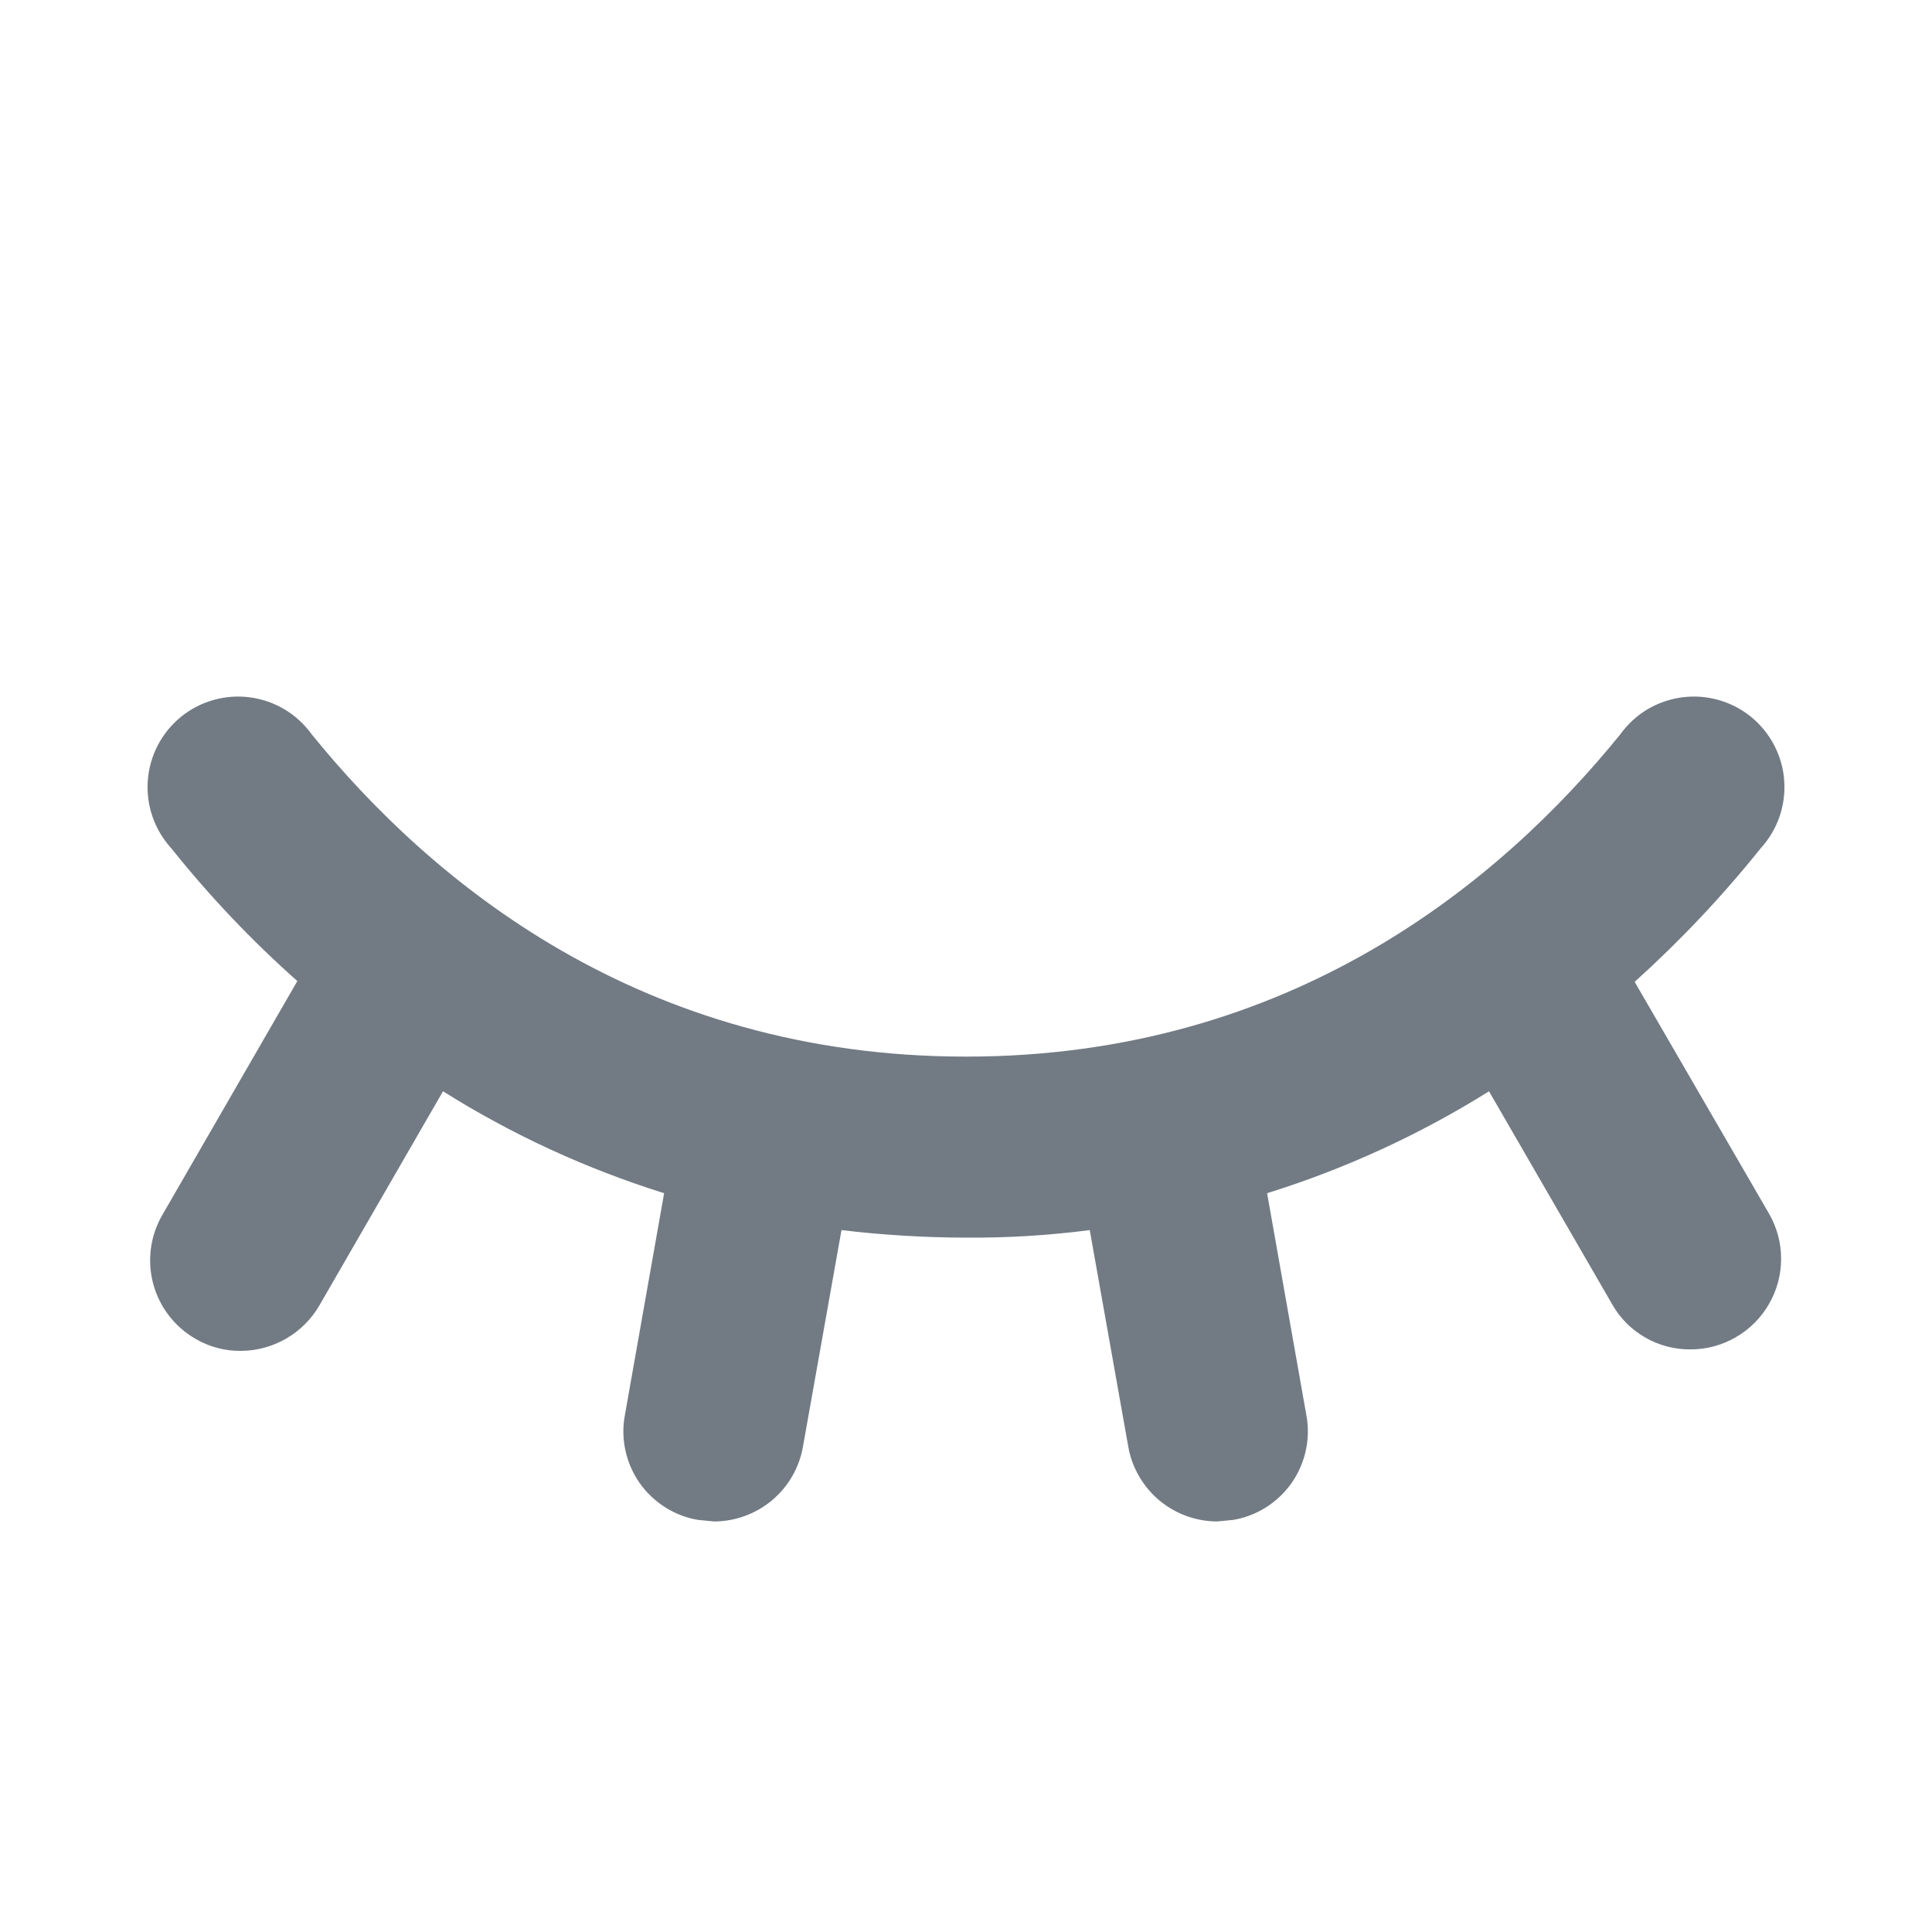
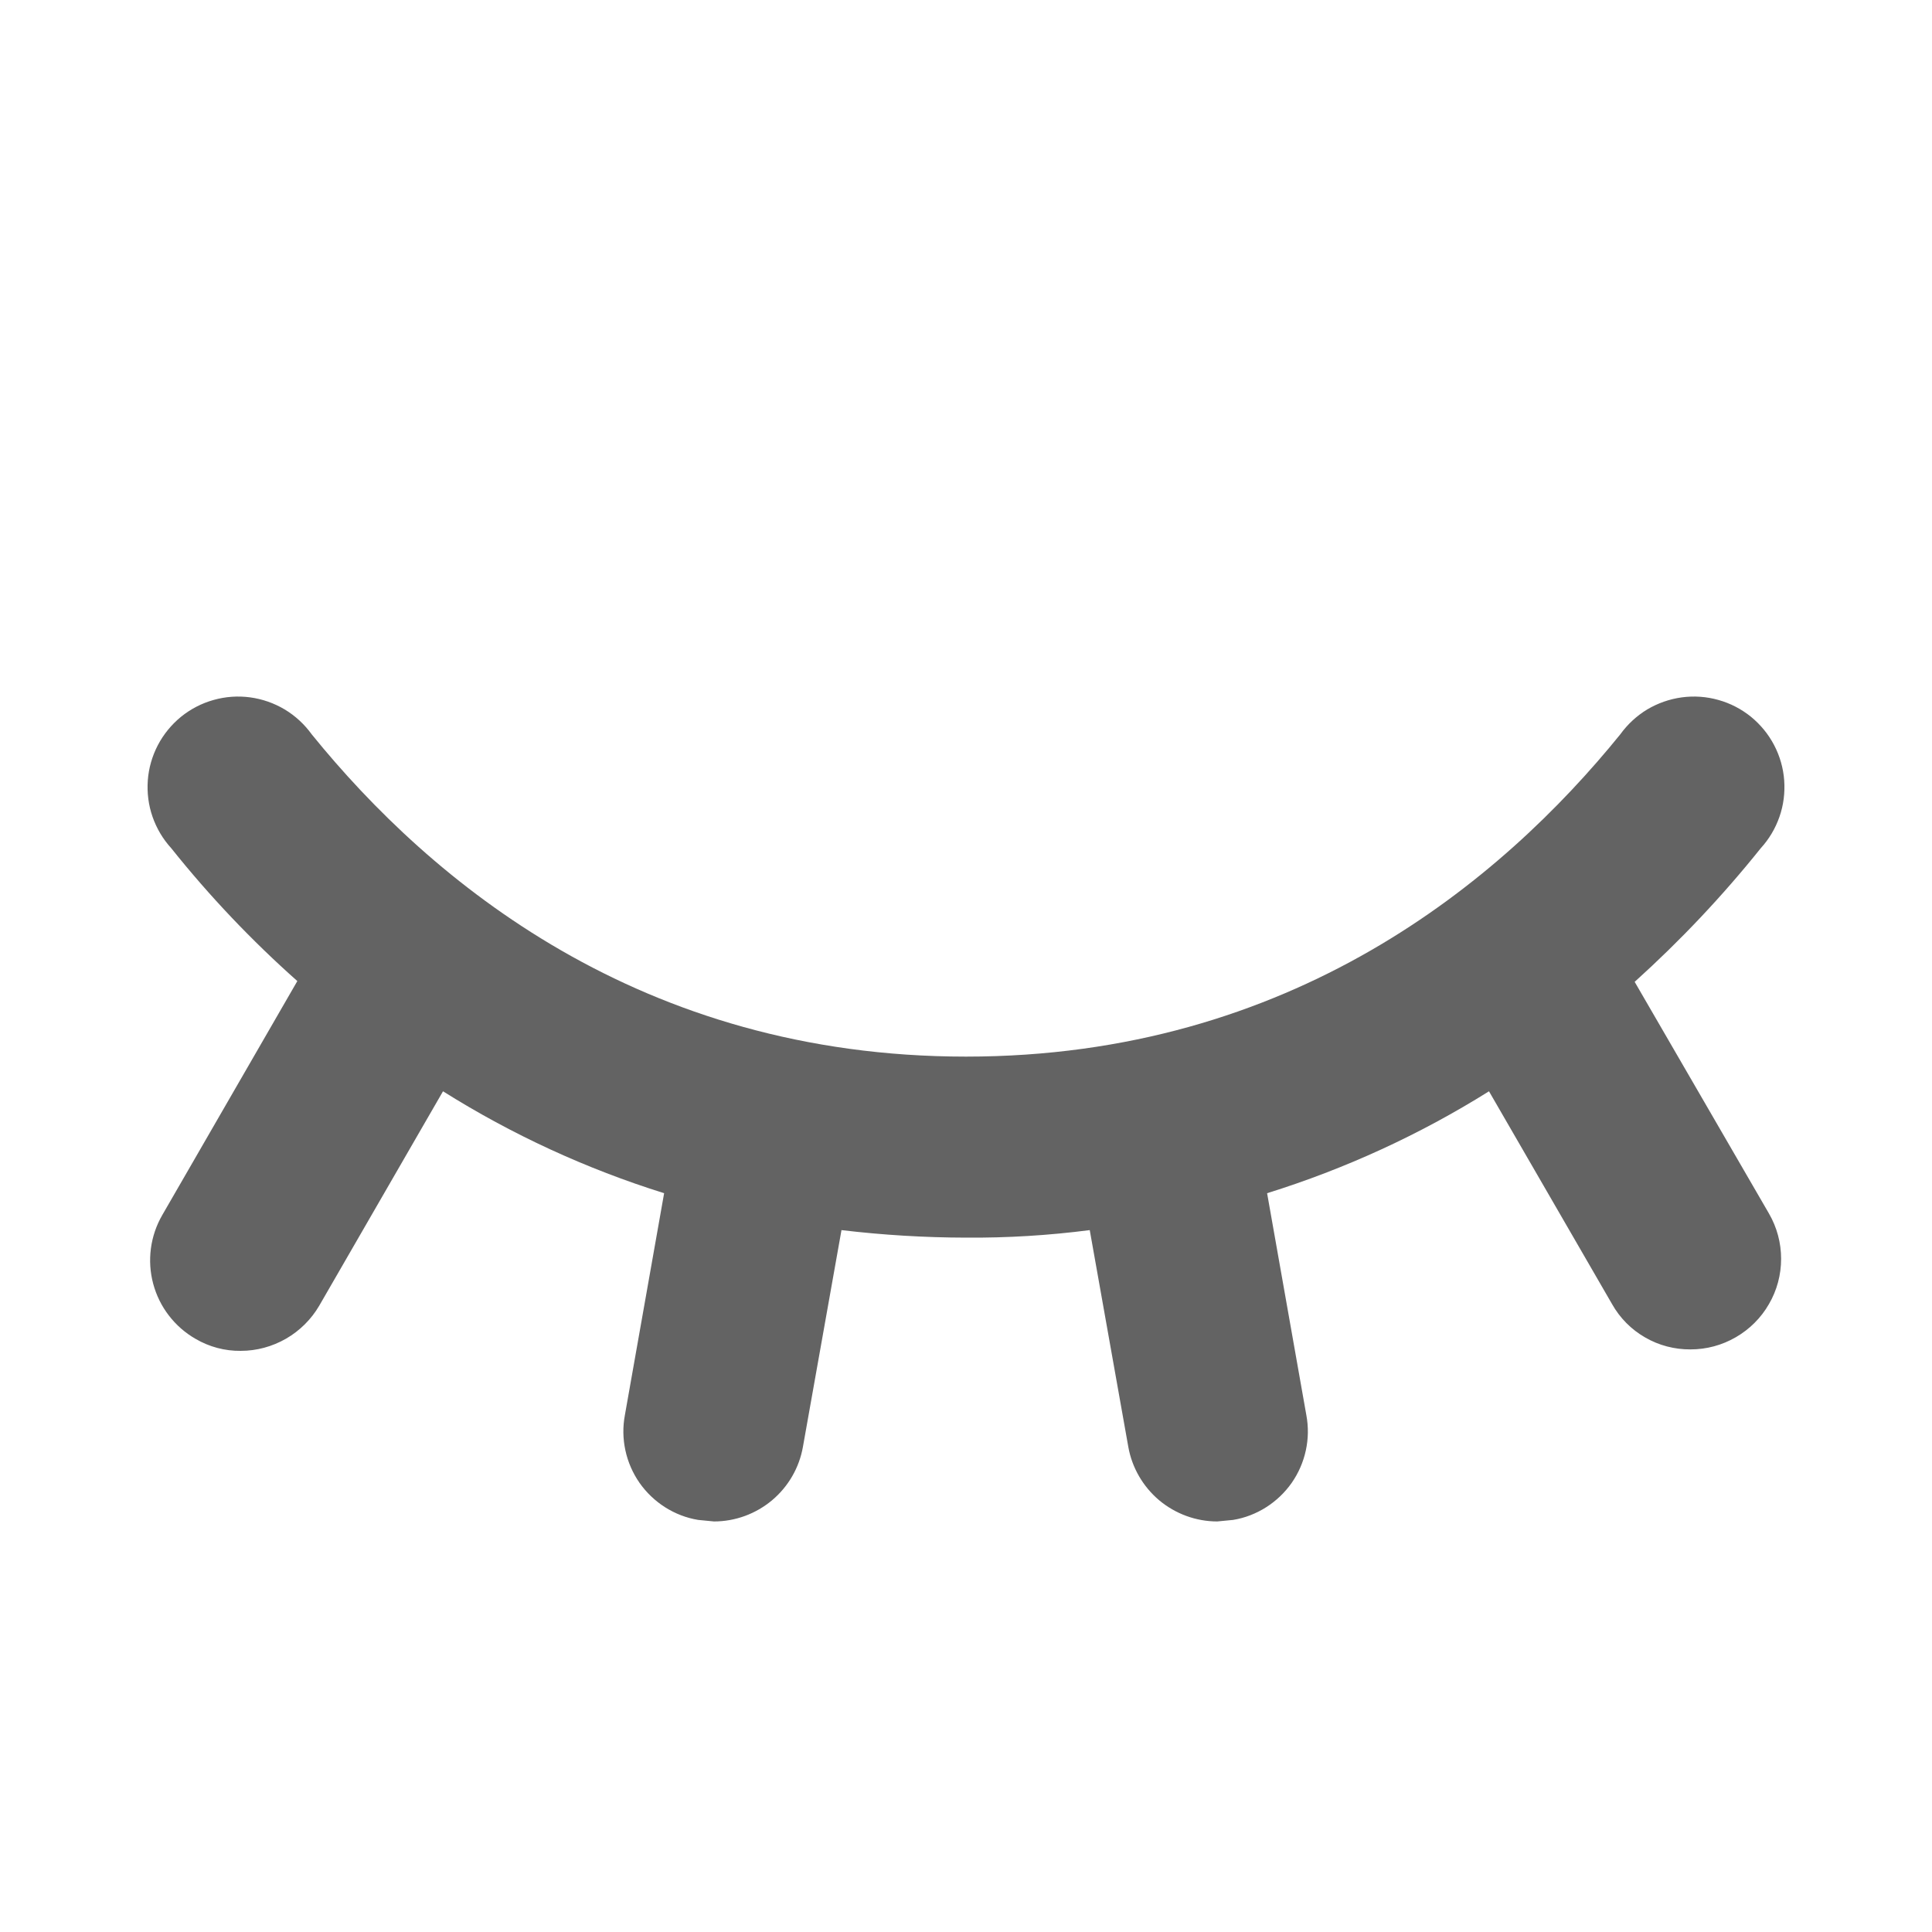
<svg xmlns="http://www.w3.org/2000/svg" width="20" height="20" viewBox="0 0 20 20" fill="none">
-   <path d="M18.312 12.562C18.395 12.705 18.438 12.867 18.438 13.031C18.438 13.196 18.395 13.358 18.312 13.5C18.23 13.643 18.111 13.761 17.969 13.843C17.826 13.926 17.665 13.969 17.5 13.969C17.335 13.97 17.173 13.928 17.03 13.845C16.887 13.763 16.769 13.644 16.688 13.5L15.414 11.297C14.697 11.746 13.925 12.1 13.117 12.352L13.523 14.648C13.546 14.77 13.544 14.894 13.518 15.014C13.492 15.135 13.442 15.249 13.372 15.35C13.301 15.451 13.211 15.537 13.107 15.603C13.003 15.669 12.887 15.714 12.766 15.734L12.601 15.75C12.382 15.75 12.169 15.672 12 15.531C11.832 15.389 11.718 15.193 11.68 14.977L11.281 12.734C10.856 12.789 10.428 12.815 10 12.812C9.569 12.811 9.139 12.785 8.711 12.734L8.312 14.977C8.274 15.193 8.161 15.389 7.992 15.531C7.823 15.672 7.611 15.75 7.391 15.75L7.227 15.734C7.105 15.714 6.989 15.669 6.885 15.603C6.781 15.537 6.691 15.451 6.62 15.35C6.55 15.249 6.5 15.135 6.474 15.014C6.448 14.894 6.446 14.77 6.469 14.648L6.875 12.352C6.07 12.1 5.3 11.746 4.586 11.297L3.305 13.516C3.222 13.658 3.103 13.776 2.961 13.858C2.818 13.94 2.657 13.984 2.492 13.984C2.328 13.986 2.166 13.943 2.023 13.859C1.917 13.798 1.823 13.716 1.748 13.618C1.673 13.521 1.618 13.409 1.586 13.29C1.554 13.171 1.546 13.047 1.562 12.925C1.578 12.803 1.618 12.685 1.68 12.578L3.078 10.156C2.605 9.736 2.168 9.276 1.773 8.781C1.687 8.687 1.621 8.576 1.579 8.455C1.537 8.335 1.521 8.207 1.53 8.079C1.539 7.952 1.575 7.827 1.634 7.714C1.693 7.601 1.775 7.501 1.874 7.42C1.973 7.34 2.088 7.28 2.211 7.246C2.334 7.211 2.463 7.202 2.589 7.219C2.716 7.236 2.838 7.279 2.947 7.344C3.057 7.41 3.152 7.498 3.227 7.602C4.461 9.125 6.633 10.938 10 10.938C13.367 10.938 15.539 9.125 16.773 7.602C16.848 7.498 16.943 7.41 17.052 7.344C17.162 7.279 17.284 7.236 17.411 7.219C17.537 7.202 17.666 7.211 17.789 7.246C17.912 7.28 18.027 7.34 18.126 7.42C18.225 7.501 18.307 7.601 18.366 7.714C18.425 7.827 18.461 7.952 18.47 8.079C18.479 8.207 18.463 8.335 18.421 8.455C18.379 8.576 18.313 8.687 18.227 8.781C17.83 9.277 17.393 9.739 16.922 10.164L18.312 12.562Z" fill="#727B84" />
+   <path d="M18.312 12.562C18.395 12.705 18.438 12.867 18.438 13.031C18.438 13.196 18.395 13.358 18.312 13.5C18.23 13.643 18.111 13.761 17.969 13.843C17.826 13.926 17.665 13.969 17.5 13.969C17.335 13.97 17.173 13.928 17.03 13.845C16.887 13.763 16.769 13.644 16.688 13.5L15.414 11.297C14.697 11.746 13.925 12.1 13.117 12.352L13.523 14.648C13.546 14.77 13.544 14.894 13.518 15.014C13.492 15.135 13.442 15.249 13.372 15.35C13.301 15.451 13.211 15.537 13.107 15.603C13.003 15.669 12.887 15.714 12.766 15.734L12.601 15.75C12.382 15.75 12.169 15.672 12 15.531C11.832 15.389 11.718 15.193 11.68 14.977L11.281 12.734C10.856 12.789 10.428 12.815 10 12.812C9.569 12.811 9.139 12.785 8.711 12.734L8.312 14.977C8.274 15.193 8.161 15.389 7.992 15.531C7.823 15.672 7.611 15.75 7.391 15.75L7.227 15.734C7.105 15.714 6.989 15.669 6.885 15.603C6.781 15.537 6.691 15.451 6.62 15.35C6.55 15.249 6.5 15.135 6.474 15.014C6.448 14.894 6.446 14.77 6.469 14.648L6.875 12.352C6.07 12.1 5.3 11.746 4.586 11.297L3.305 13.516C3.222 13.658 3.103 13.776 2.961 13.858C2.818 13.94 2.657 13.984 2.492 13.984C2.328 13.986 2.166 13.943 2.023 13.859C1.917 13.798 1.823 13.716 1.748 13.618C1.673 13.521 1.618 13.409 1.586 13.29C1.554 13.171 1.546 13.047 1.562 12.925C1.578 12.803 1.618 12.685 1.68 12.578L3.078 10.156C2.605 9.736 2.168 9.276 1.773 8.781C1.687 8.687 1.621 8.576 1.579 8.455C1.537 8.335 1.521 8.207 1.53 8.079C1.539 7.952 1.575 7.827 1.634 7.714C1.693 7.601 1.775 7.501 1.874 7.42C1.973 7.34 2.088 7.28 2.211 7.246C2.334 7.211 2.463 7.202 2.589 7.219C2.716 7.236 2.838 7.279 2.947 7.344C3.057 7.41 3.152 7.498 3.227 7.602C4.461 9.125 6.633 10.938 10 10.938C13.367 10.938 15.539 9.125 16.773 7.602C16.848 7.498 16.943 7.41 17.052 7.344C17.162 7.279 17.284 7.236 17.411 7.219C17.537 7.202 17.666 7.211 17.789 7.246C17.912 7.28 18.027 7.34 18.126 7.42C18.225 7.501 18.307 7.601 18.366 7.714C18.425 7.827 18.461 7.952 18.47 8.079C18.479 8.207 18.463 8.335 18.421 8.455C18.379 8.576 18.313 8.687 18.227 8.781C17.83 9.277 17.393 9.739 16.922 10.164L18.312 12.562Z" fill="#636363" />
</svg>
